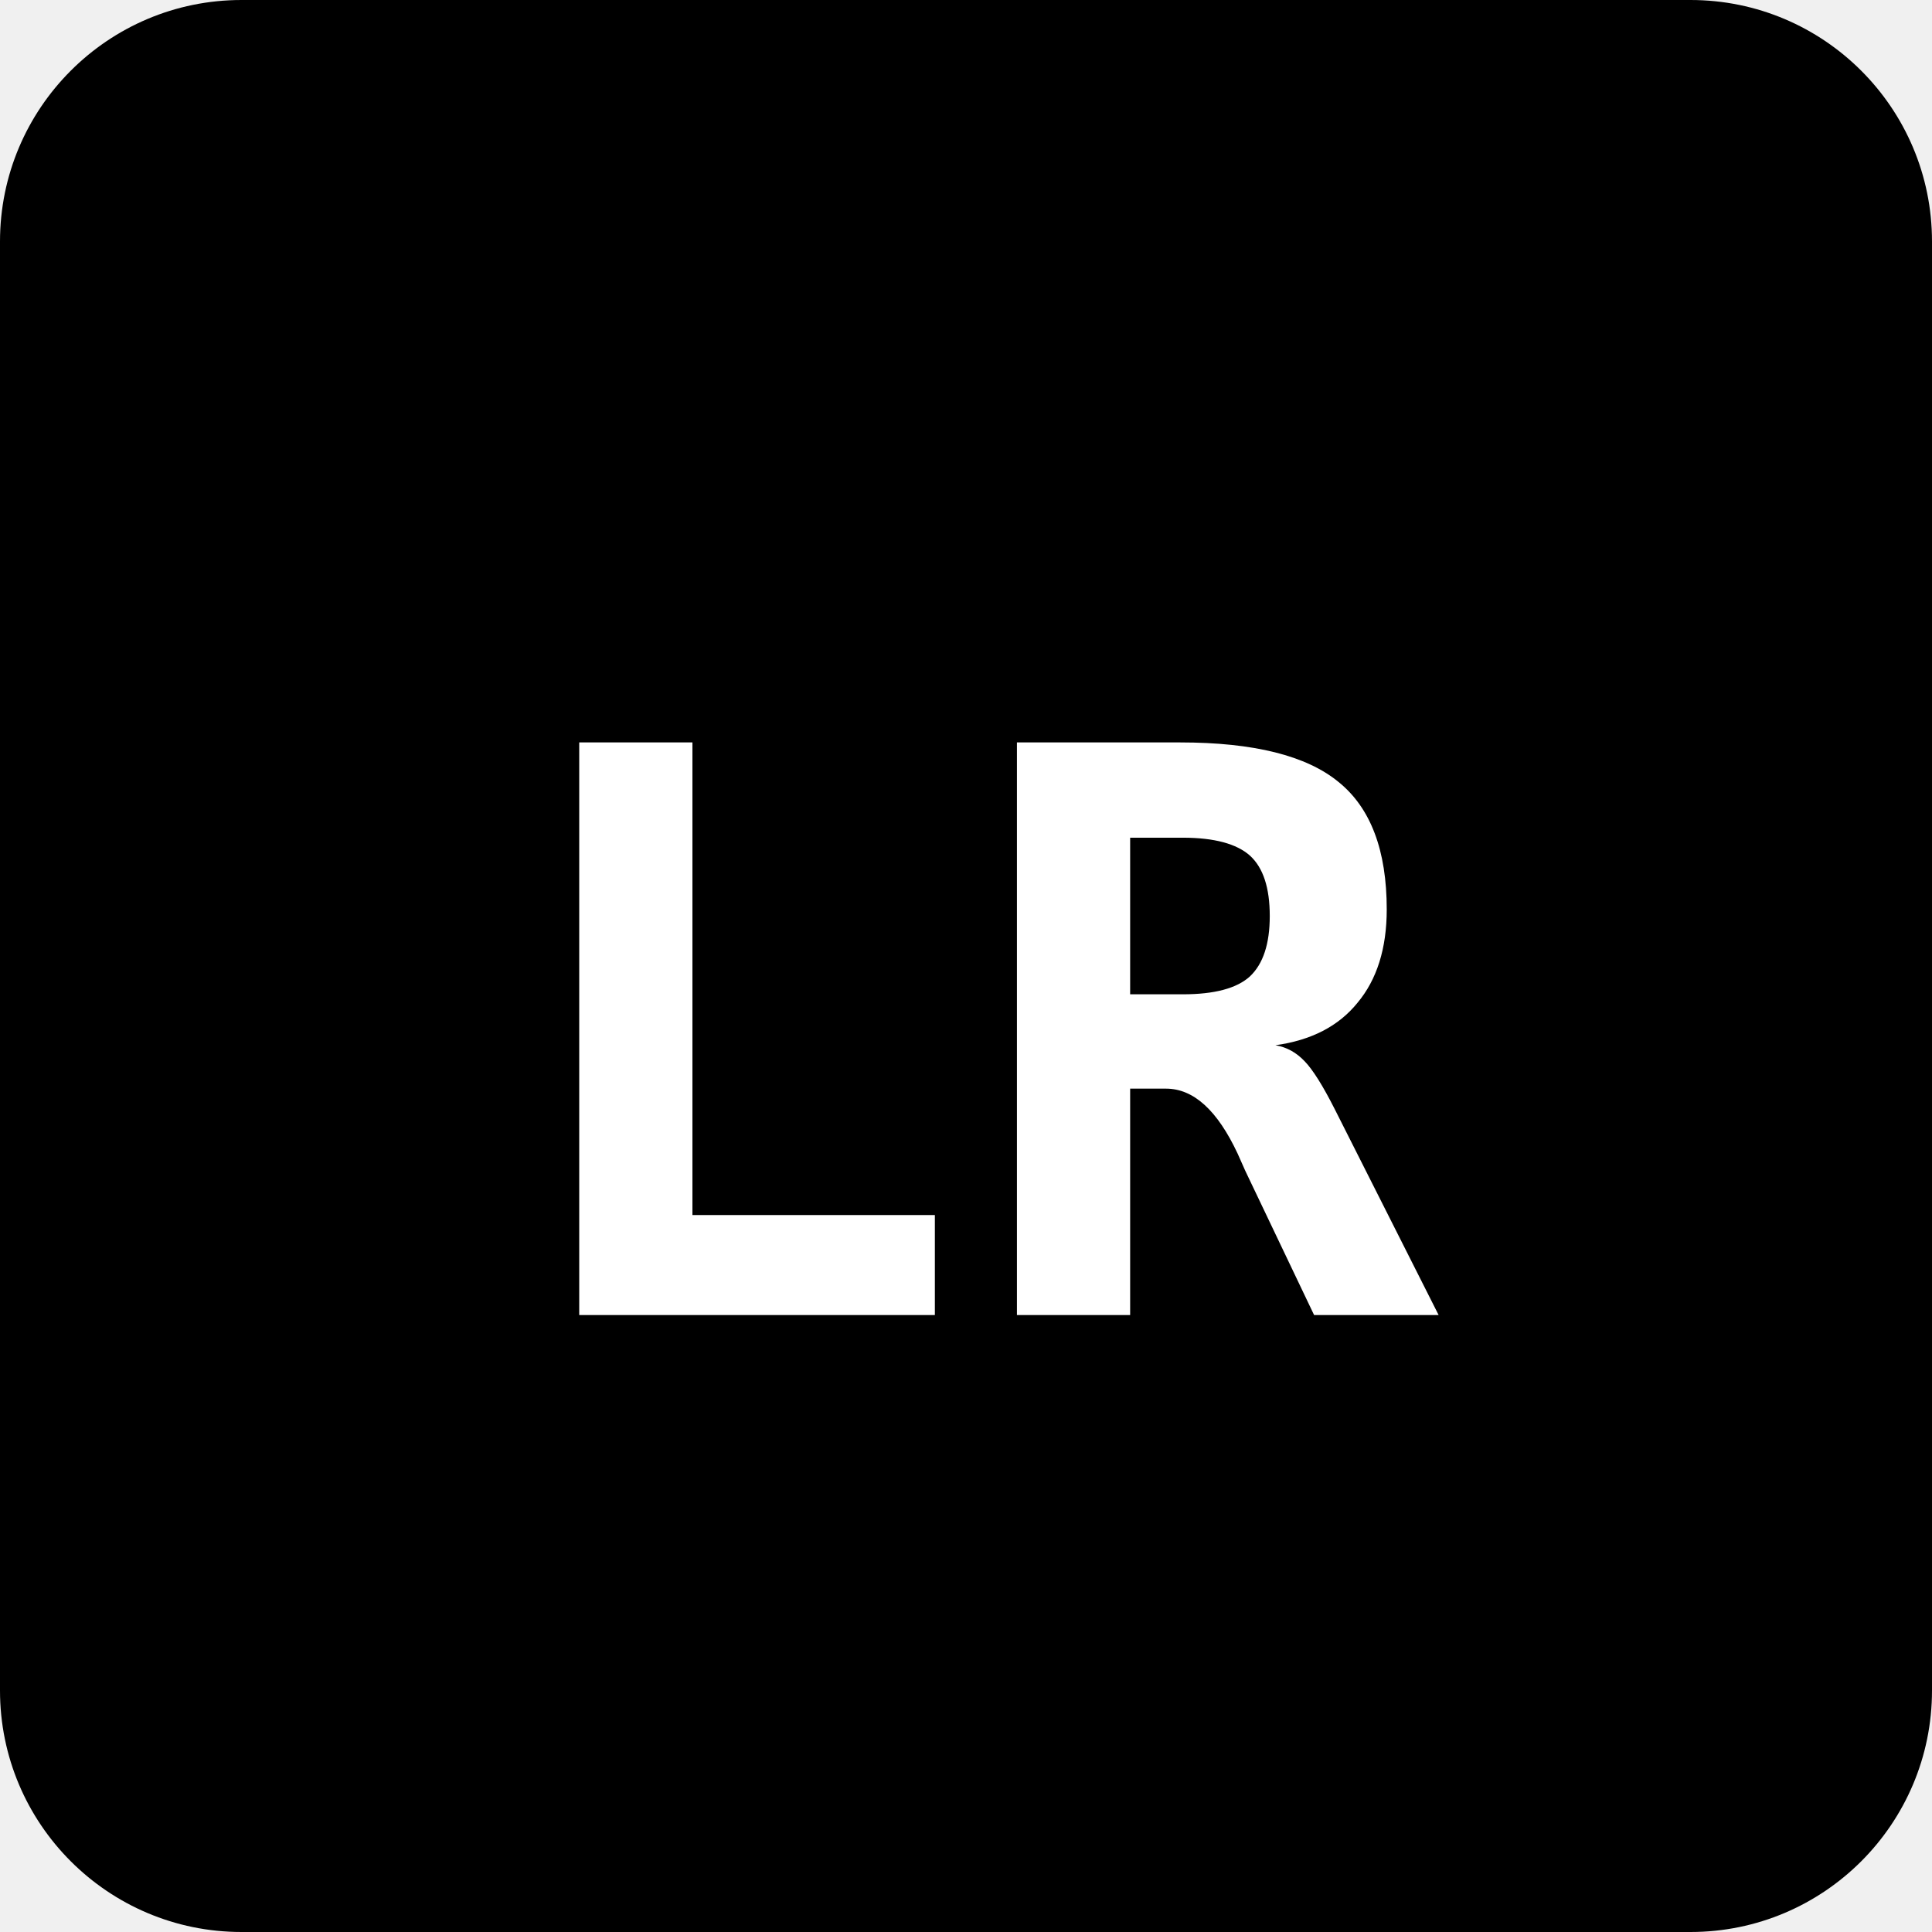
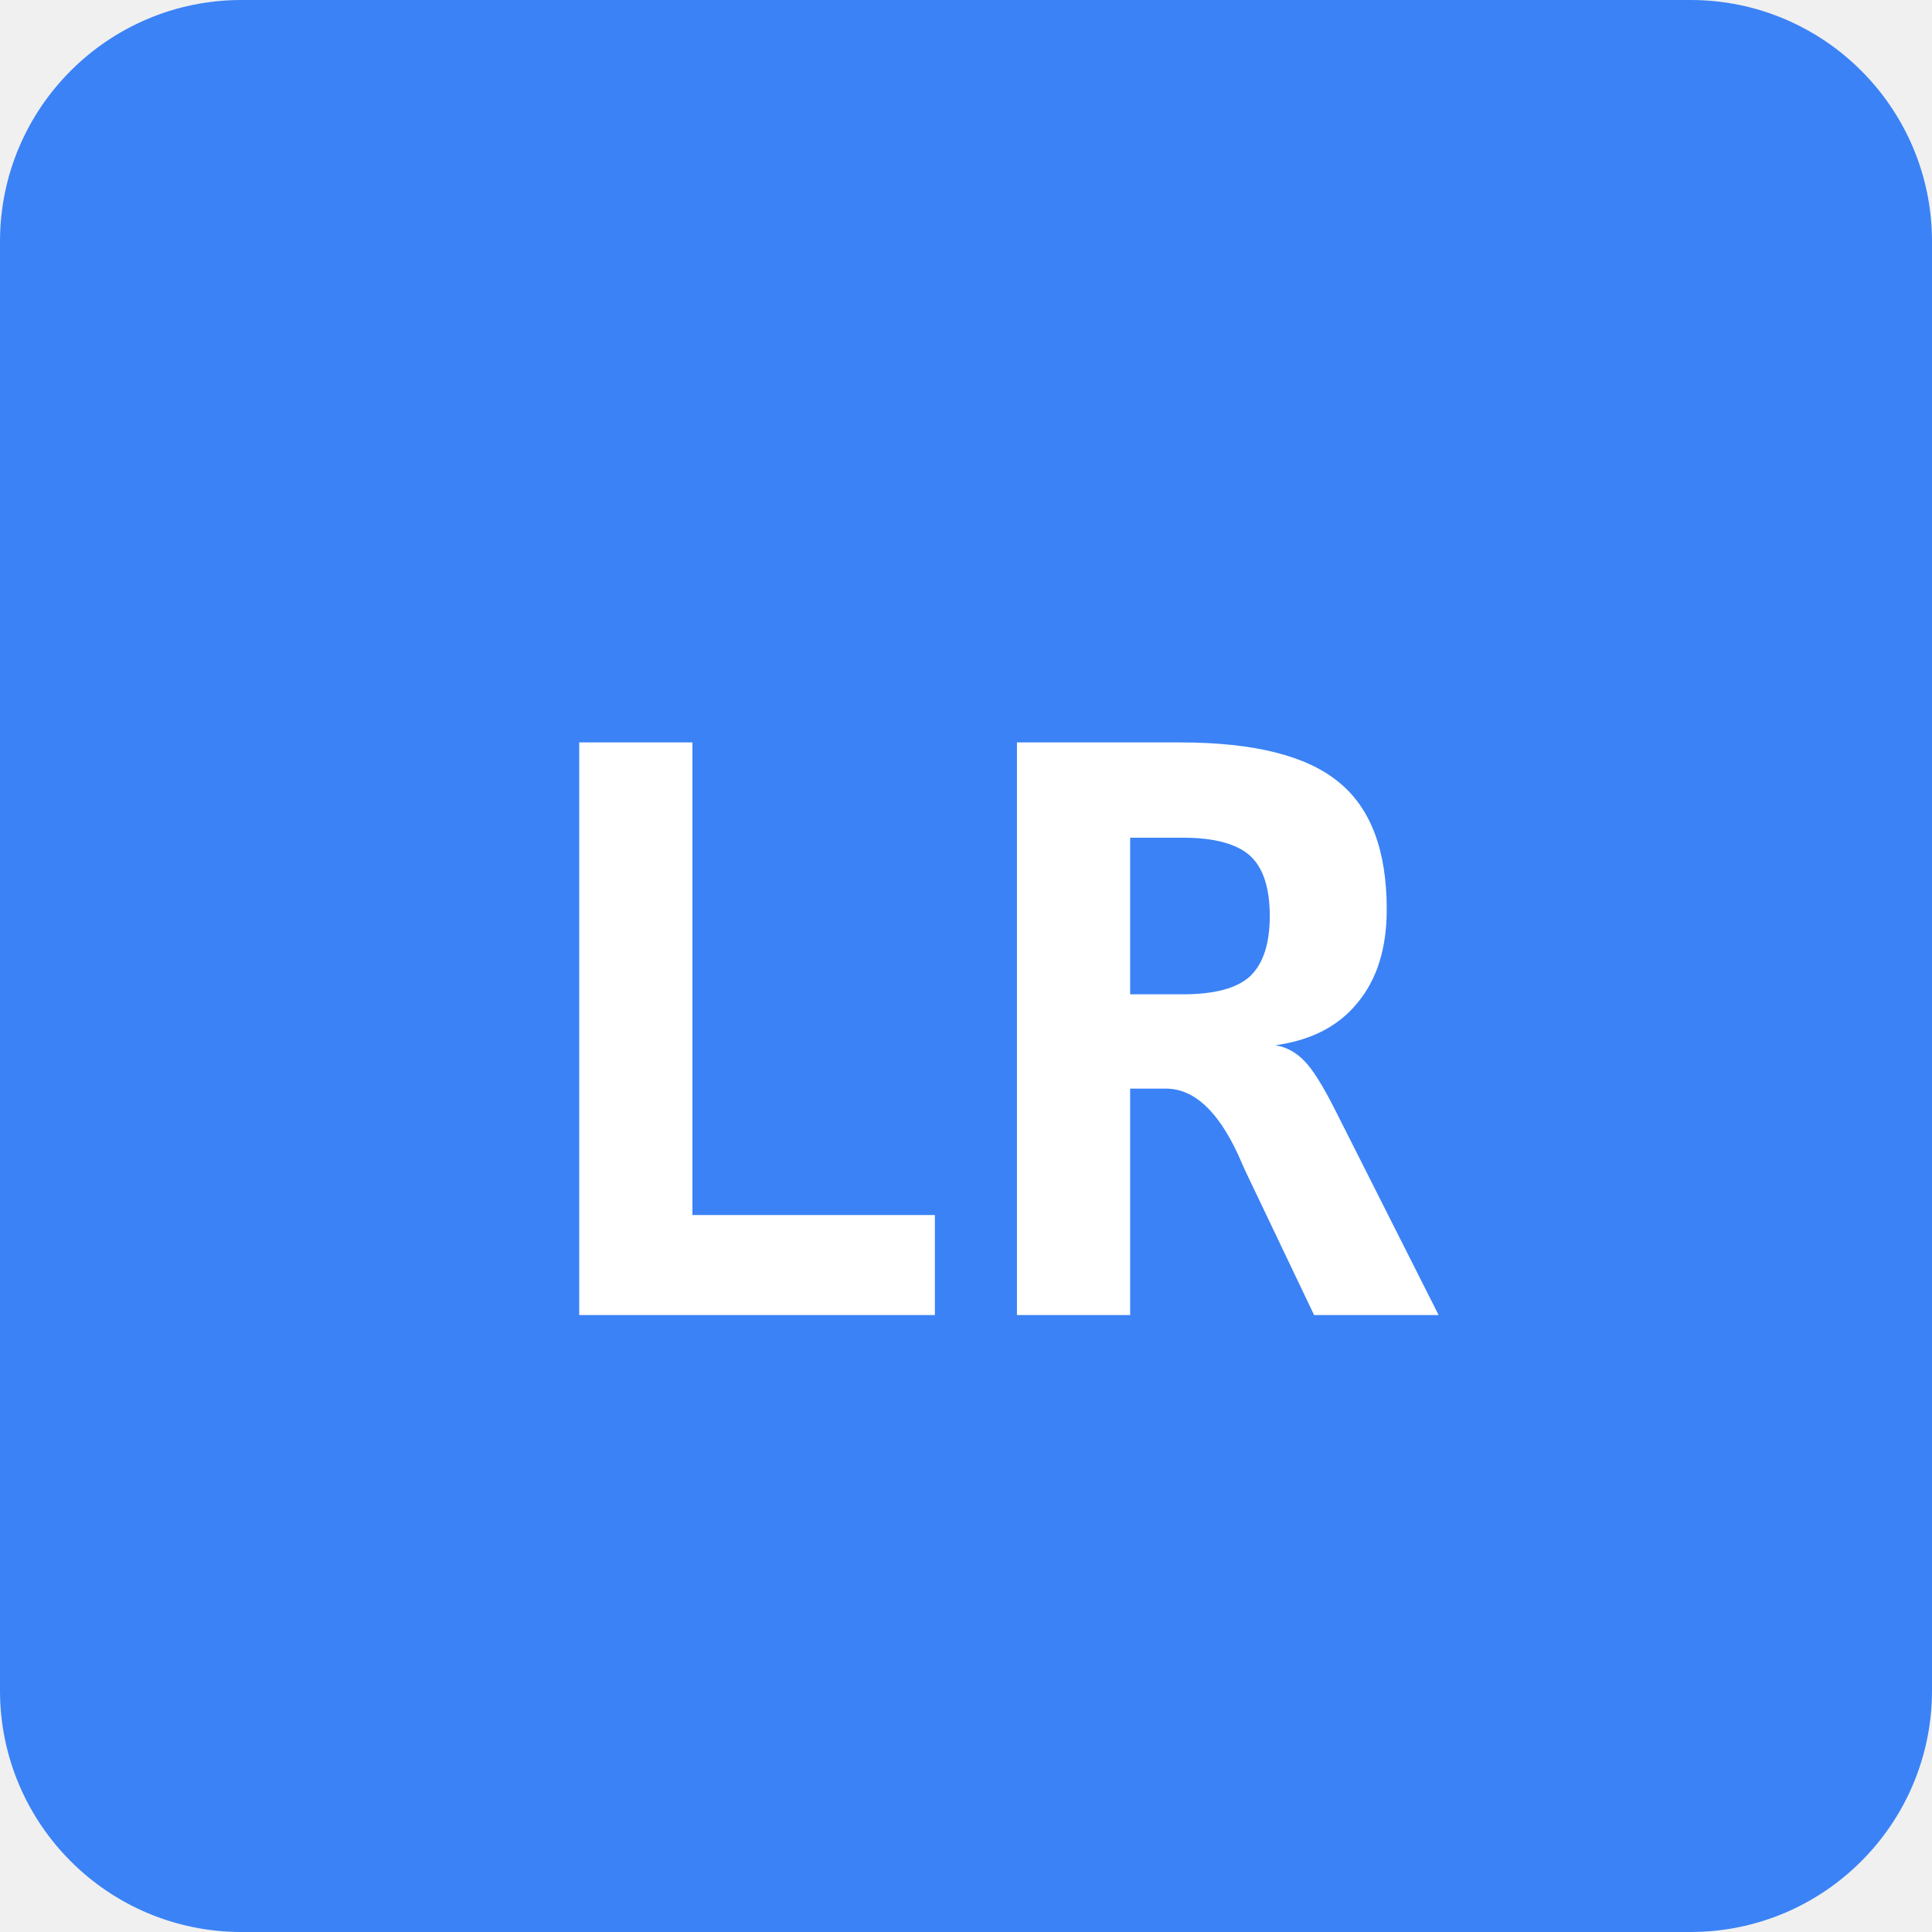
<svg xmlns="http://www.w3.org/2000/svg" viewBox="0 0 32 32">
-   <rect width="32" height="32" fill="#000000" rx="4" />
+   <rect width="32" height="32" fill="#3b82f6" rx="4" />
  <text x="50%" y="54%" dominant-baseline="central" text-anchor="middle" fill="#ffffff" font-family="monospace" font-weight="bold" font-size="13">LR</text>
</svg>
